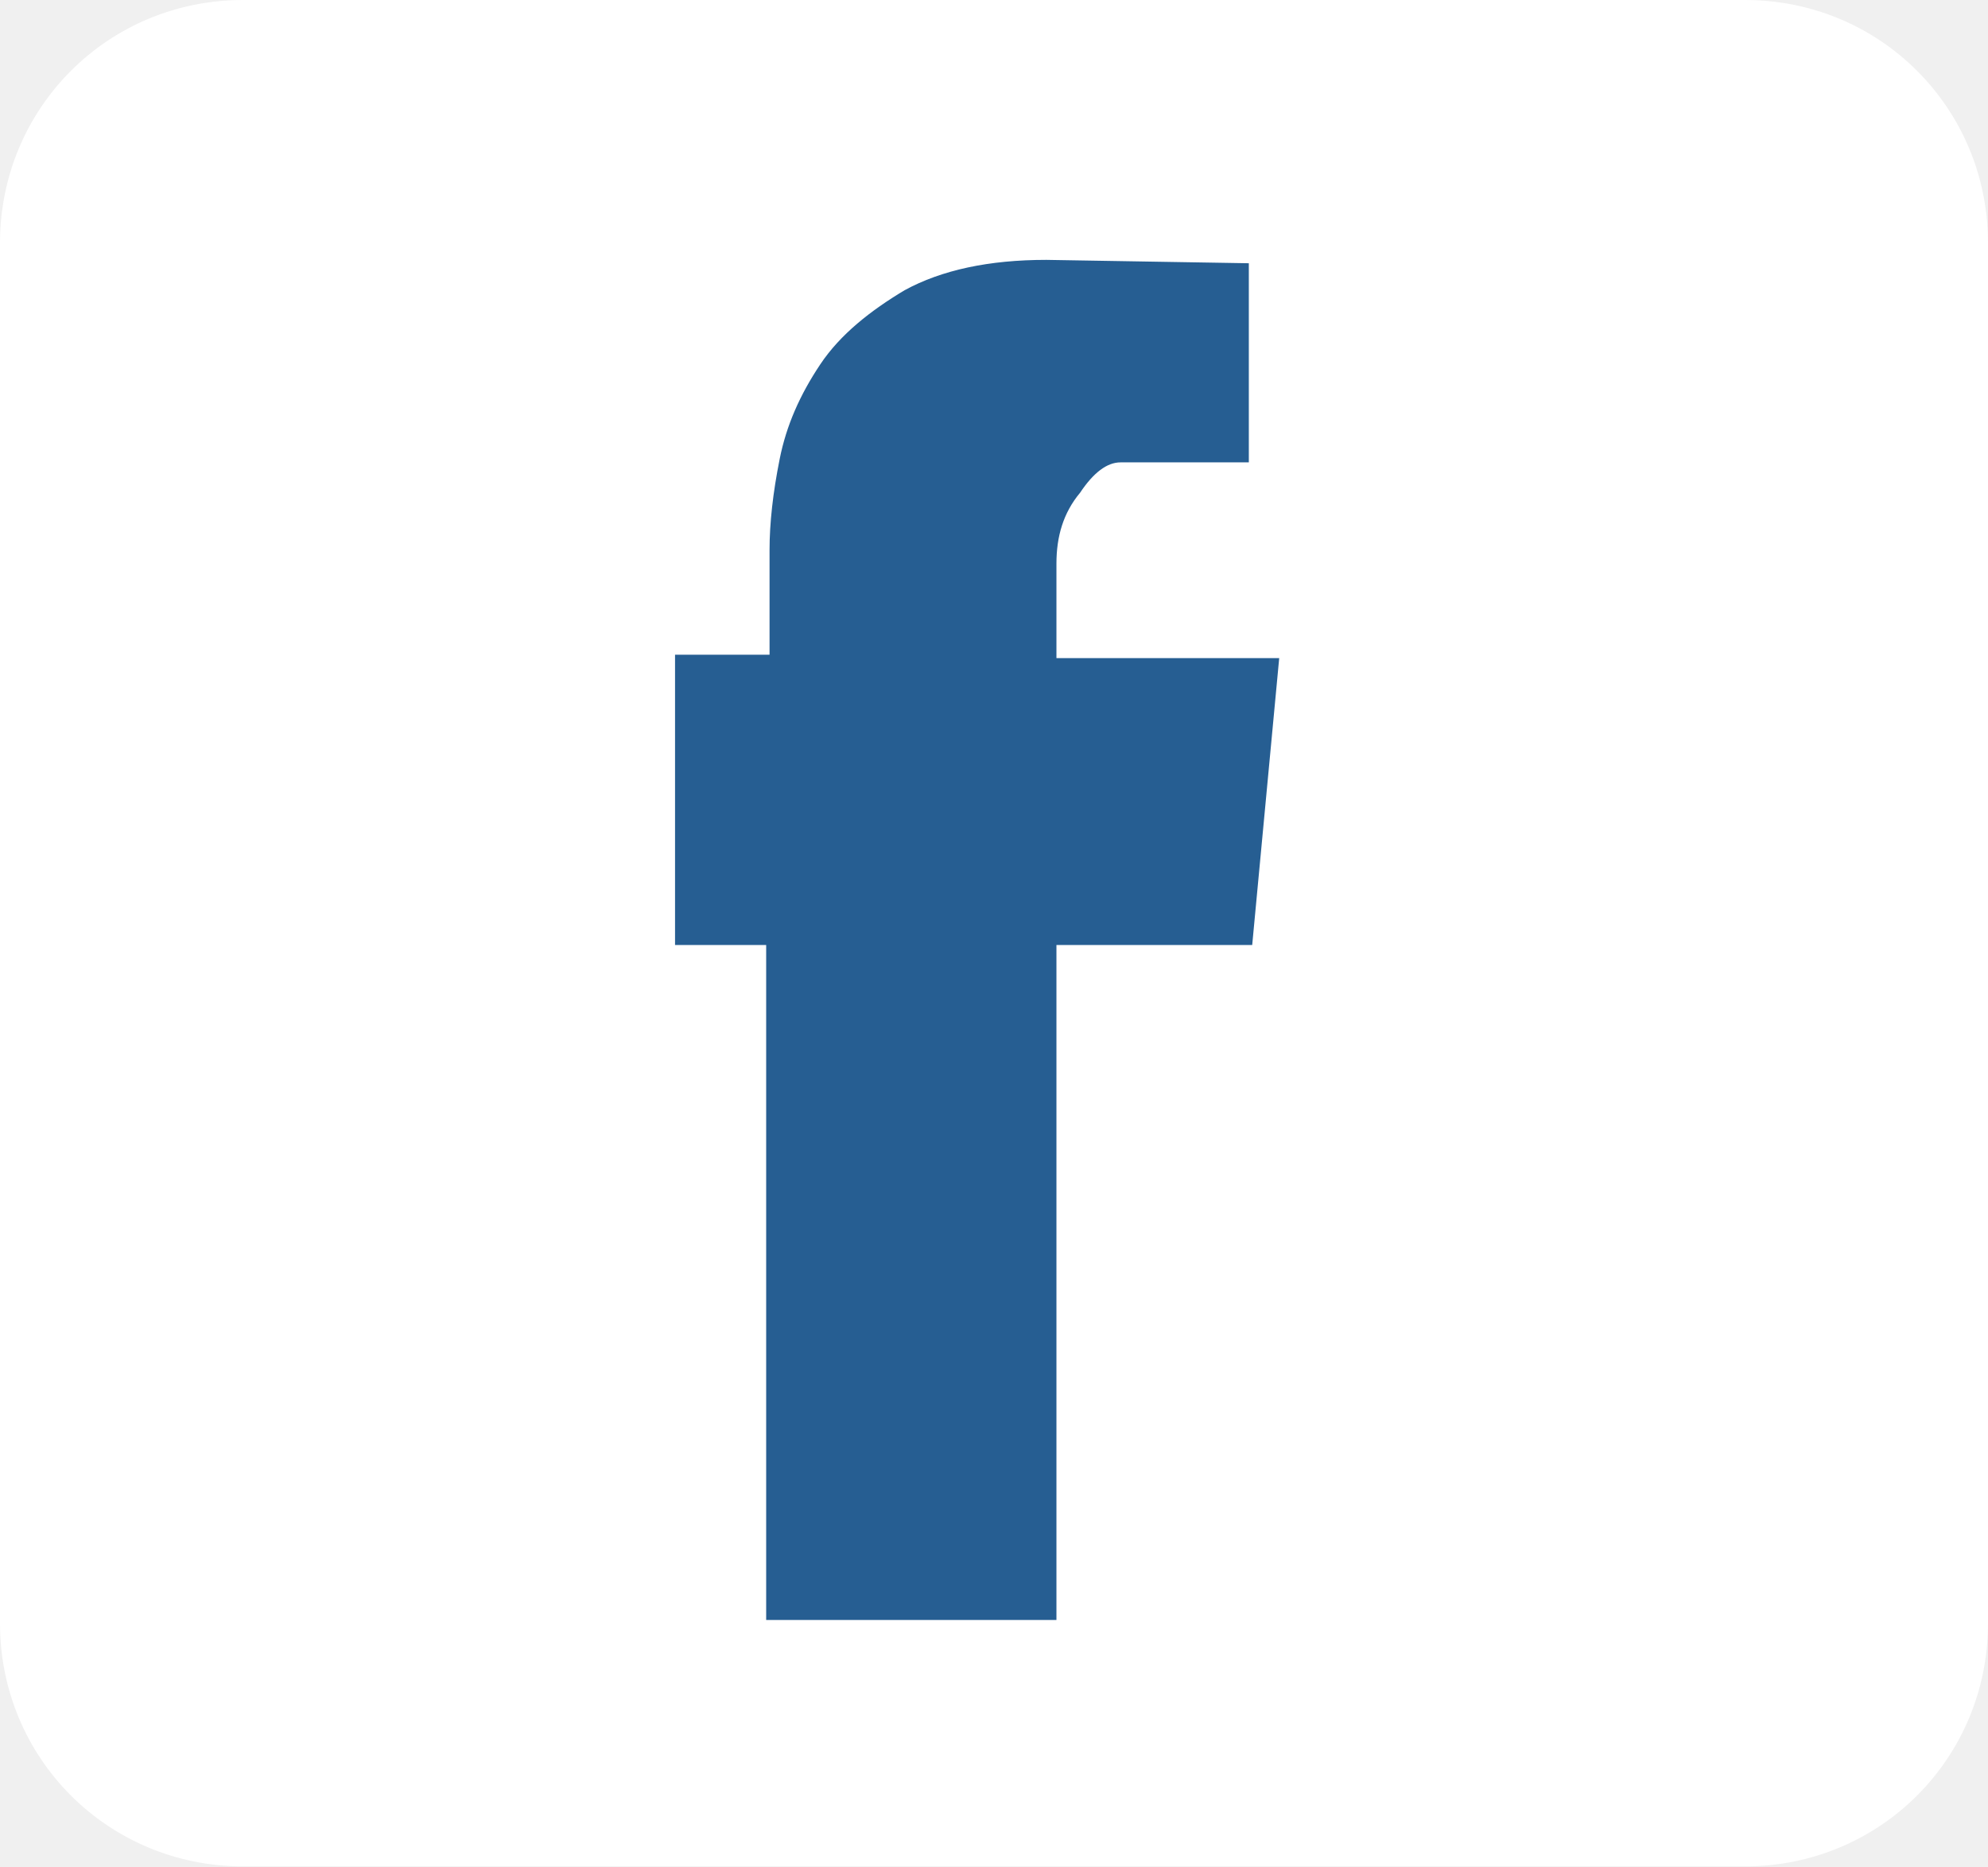
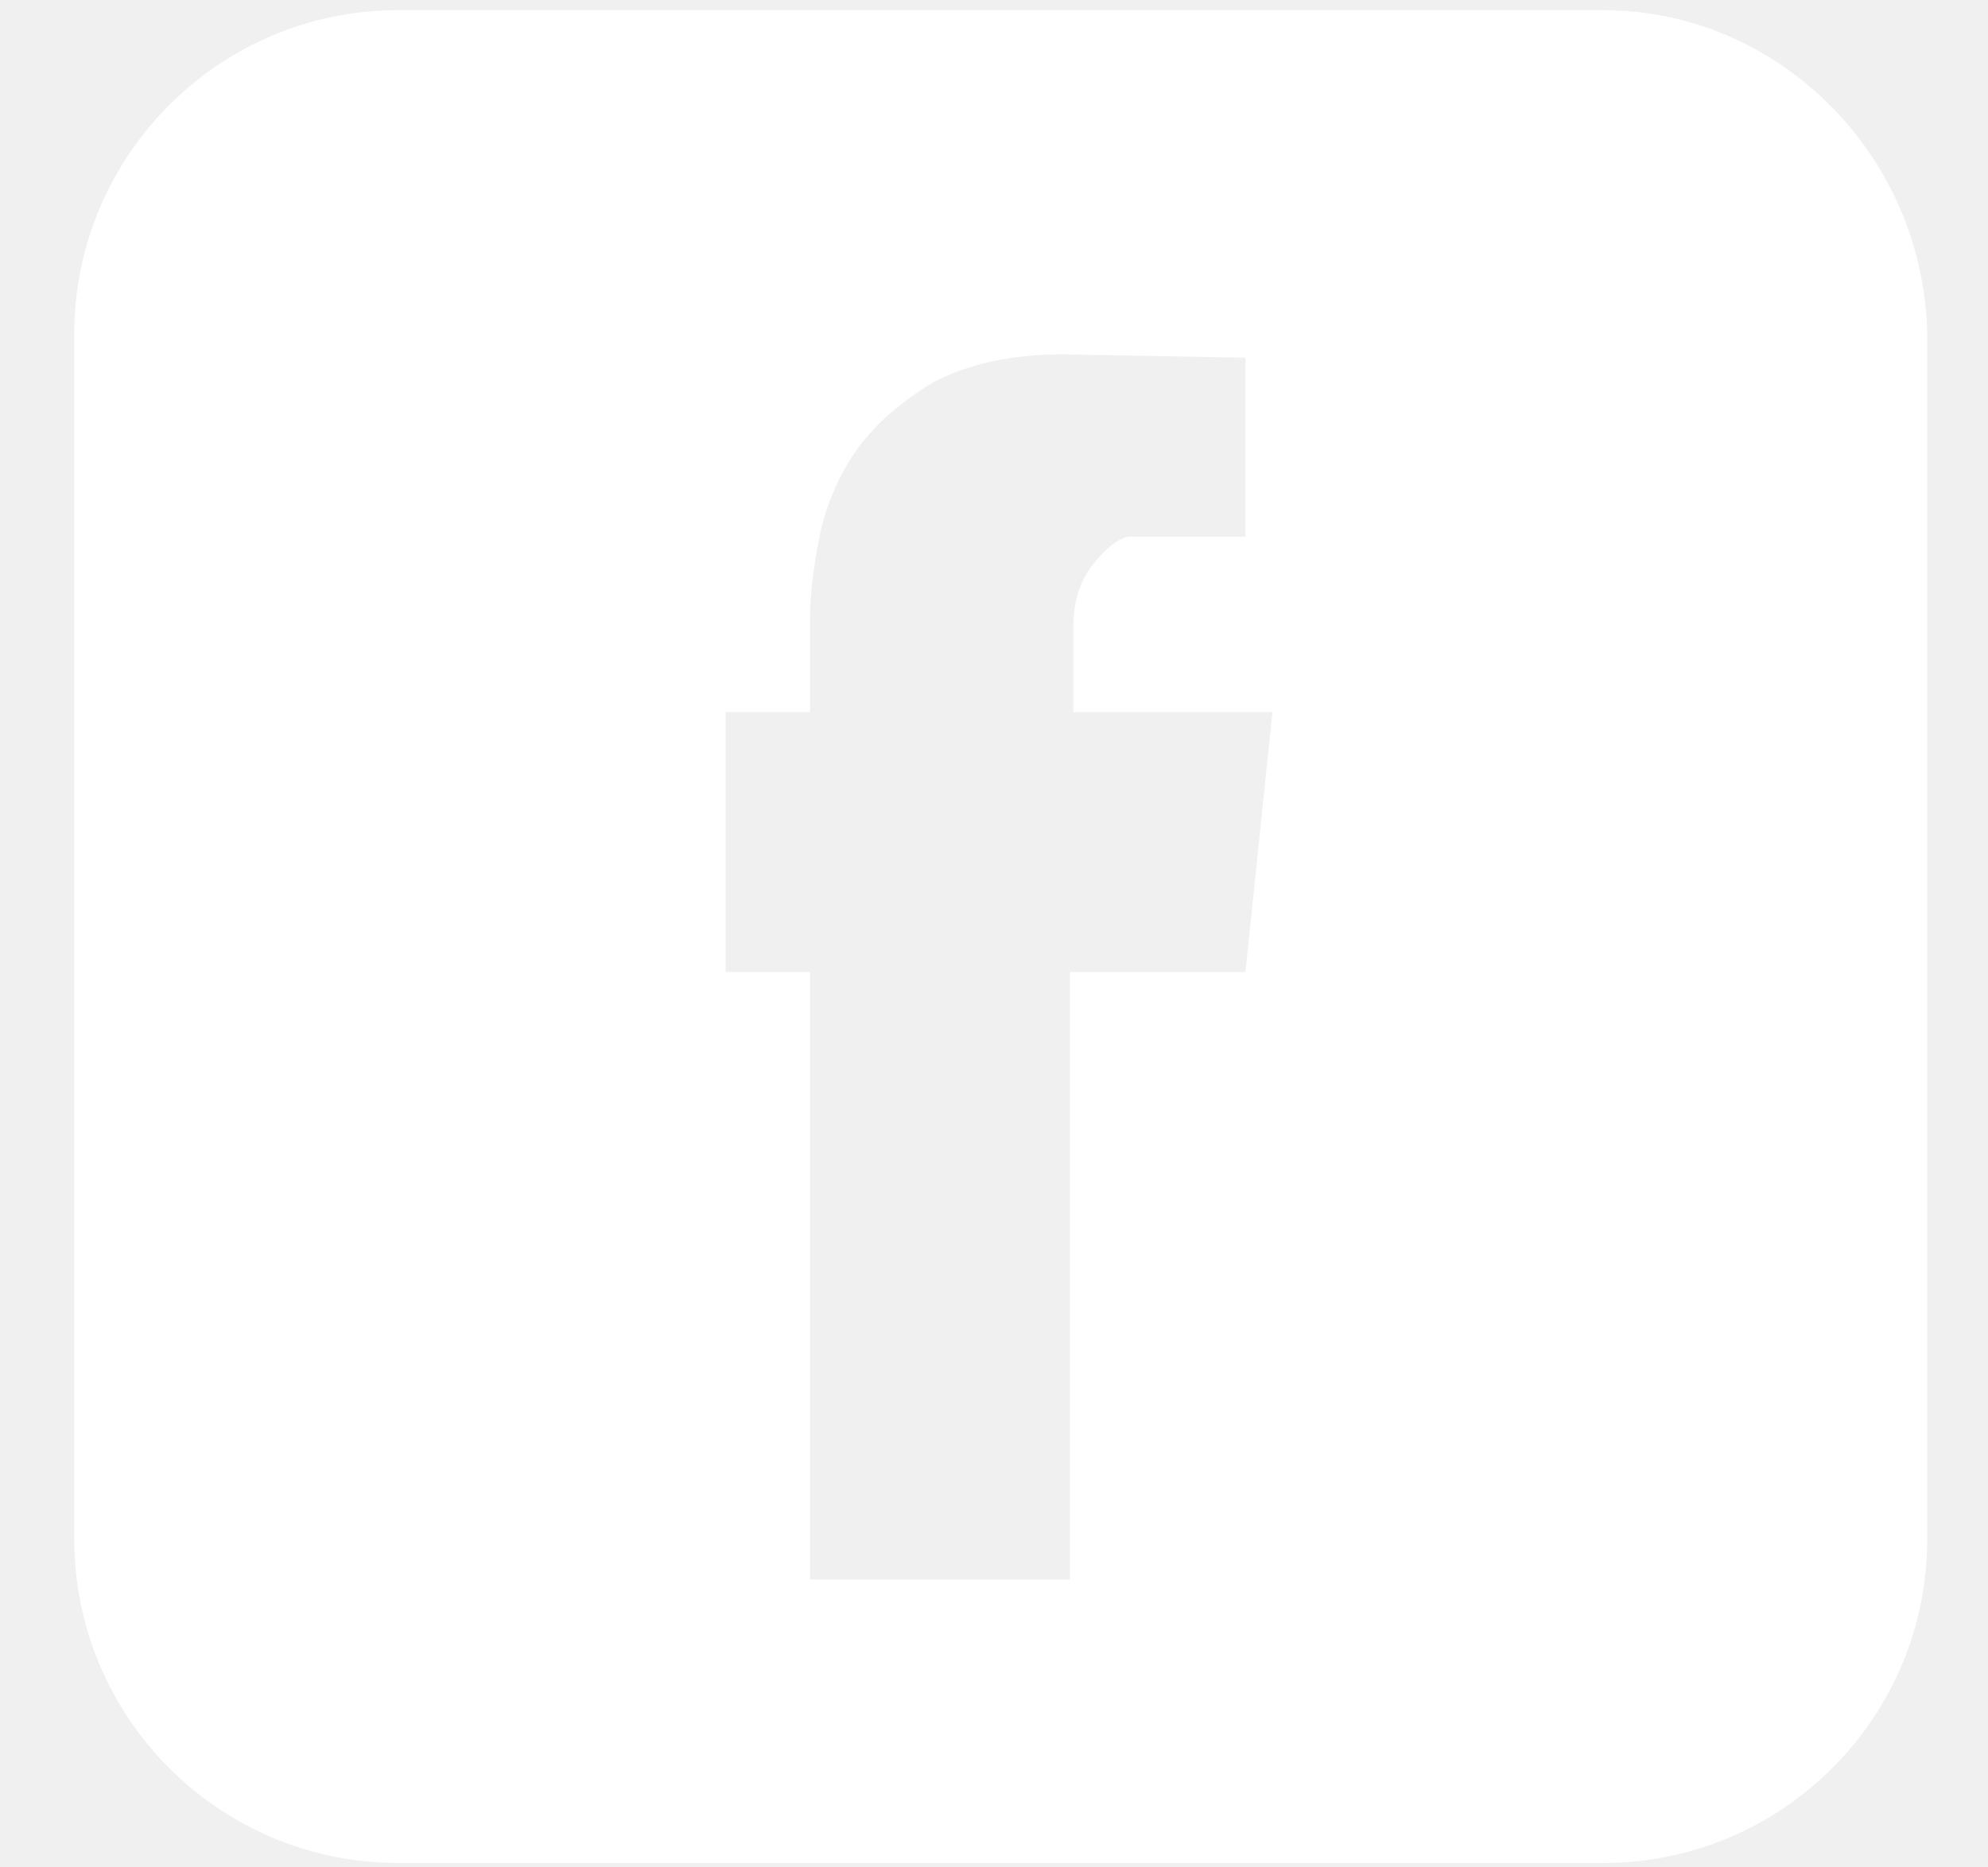
<svg xmlns="http://www.w3.org/2000/svg" version="1.1" id="Layer_1" x="0px" y="0px" viewBox="0 0 58.9 55.3" style="enable-background:new 0 0 58.9 55.3;" xml:space="preserve">
  <style type="text/css">
	.st0{fill:#FFFFFF;}
- 	.st1{fill:#265E92;}
</style>
  <g>
-     <path class="st0" d="M51.7,55.3H7.2c-4,0-7.2-3.2-7.2-7.2V7.2C0,3.2,3.2,0,7.2,0h44.5c4,0,7.2,3.2,7.2,7.2v40.9   C58.9,52.1,55.7,55.3,51.7,55.3z" />
-     <path class="st1" d="M37.1,28h-5.8v20h-8.6V28H20v-8.6h2.8v-3.1c0-0.8,0.1-1.7,0.3-2.7c0.2-1,0.6-1.9,1.2-2.8   c0.6-0.9,1.5-1.6,2.5-2.2C27.9,8,29.3,7.7,31,7.7l6,0.1v5.9h-3.8c-0.4,0-0.8,0.3-1.2,0.9c-0.5,0.6-0.7,1.3-0.7,2.1v2.8h6.6L37.1,28   z" />
+     <path class="st0" d="M47.5,0.3H11.8c-5.3,0-9.6,4.3-9.6,9.6v35.7c0,5.3,4.3,9.6,9.6,9.6h35.7c5.3,0,9.6-4.3,9.6-9.6V9.9   C57,4.6,52.7,0.3,47.5,0.3z M36.9,28.8h-5.2v18h-7.7v-18h-2.5v-7.7h2.5v-2.8c0-0.7,0.1-1.5,0.3-2.5c0.2-0.9,0.6-1.8,1.1-2.5   c0.6-0.8,1.3-1.4,2.3-2c1-0.5,2.2-0.8,3.8-0.8l5.4,0.1v5.3h-3.4c-0.3,0-0.7,0.3-1.1,0.8c-0.4,0.5-0.6,1.1-0.6,1.9v2.5h5.9   L36.9,28.8z" />
  </g>
</svg>
